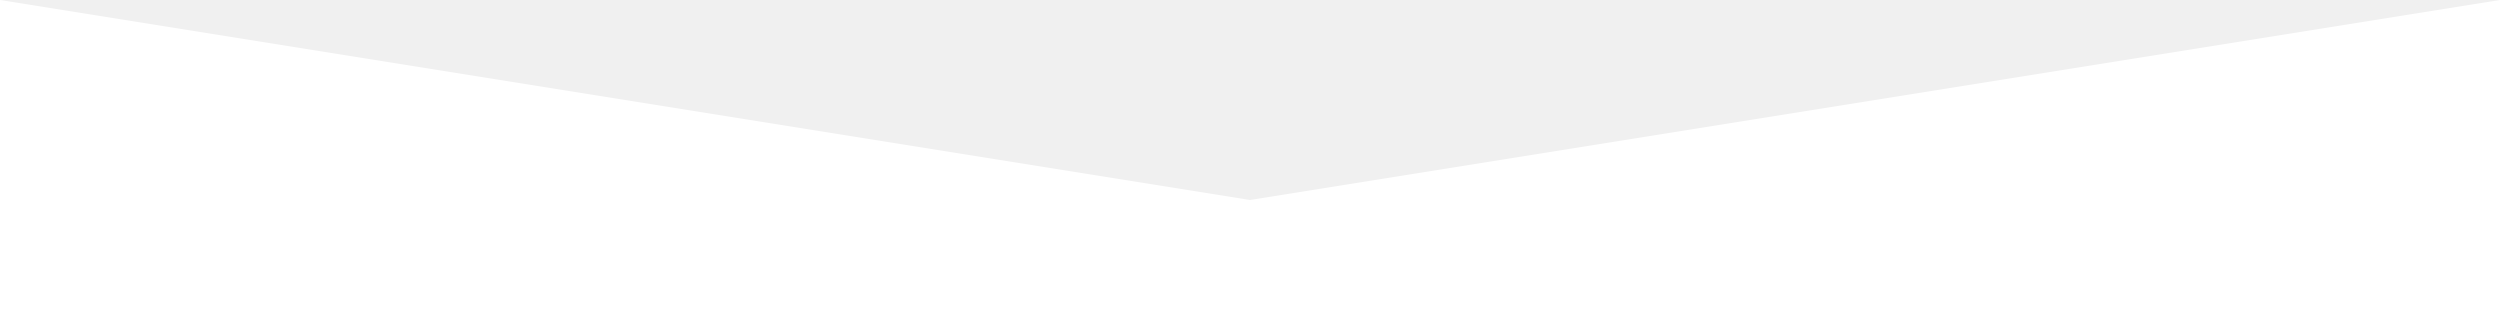
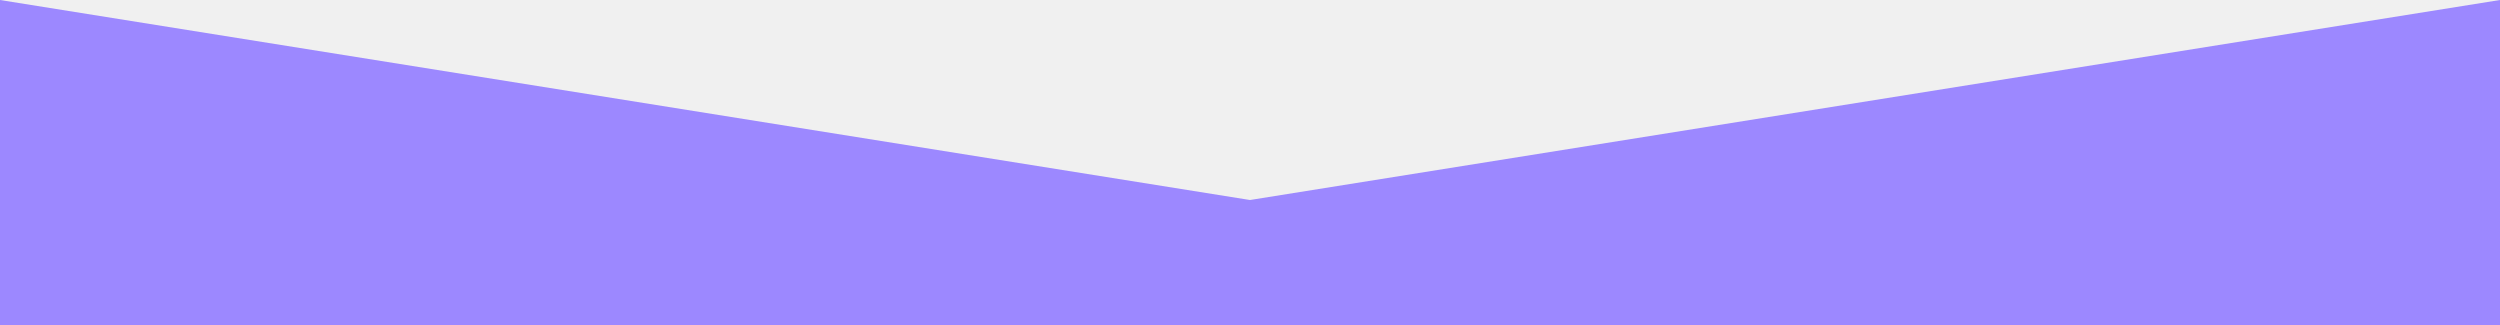
<svg xmlns="http://www.w3.org/2000/svg" id="Layer_1" data-name="Layer 1" viewBox="0 0 500 65">
  <defs>
-     <style>.cls-1{fill:#fff;}</style>
+     <style>.cls-1{fill:#9C88FF;}</style>
  </defs>
  <polygon class="cls-1" points="0 65 500 65 500 0 250 40 0 0 0 65" />
</svg>
